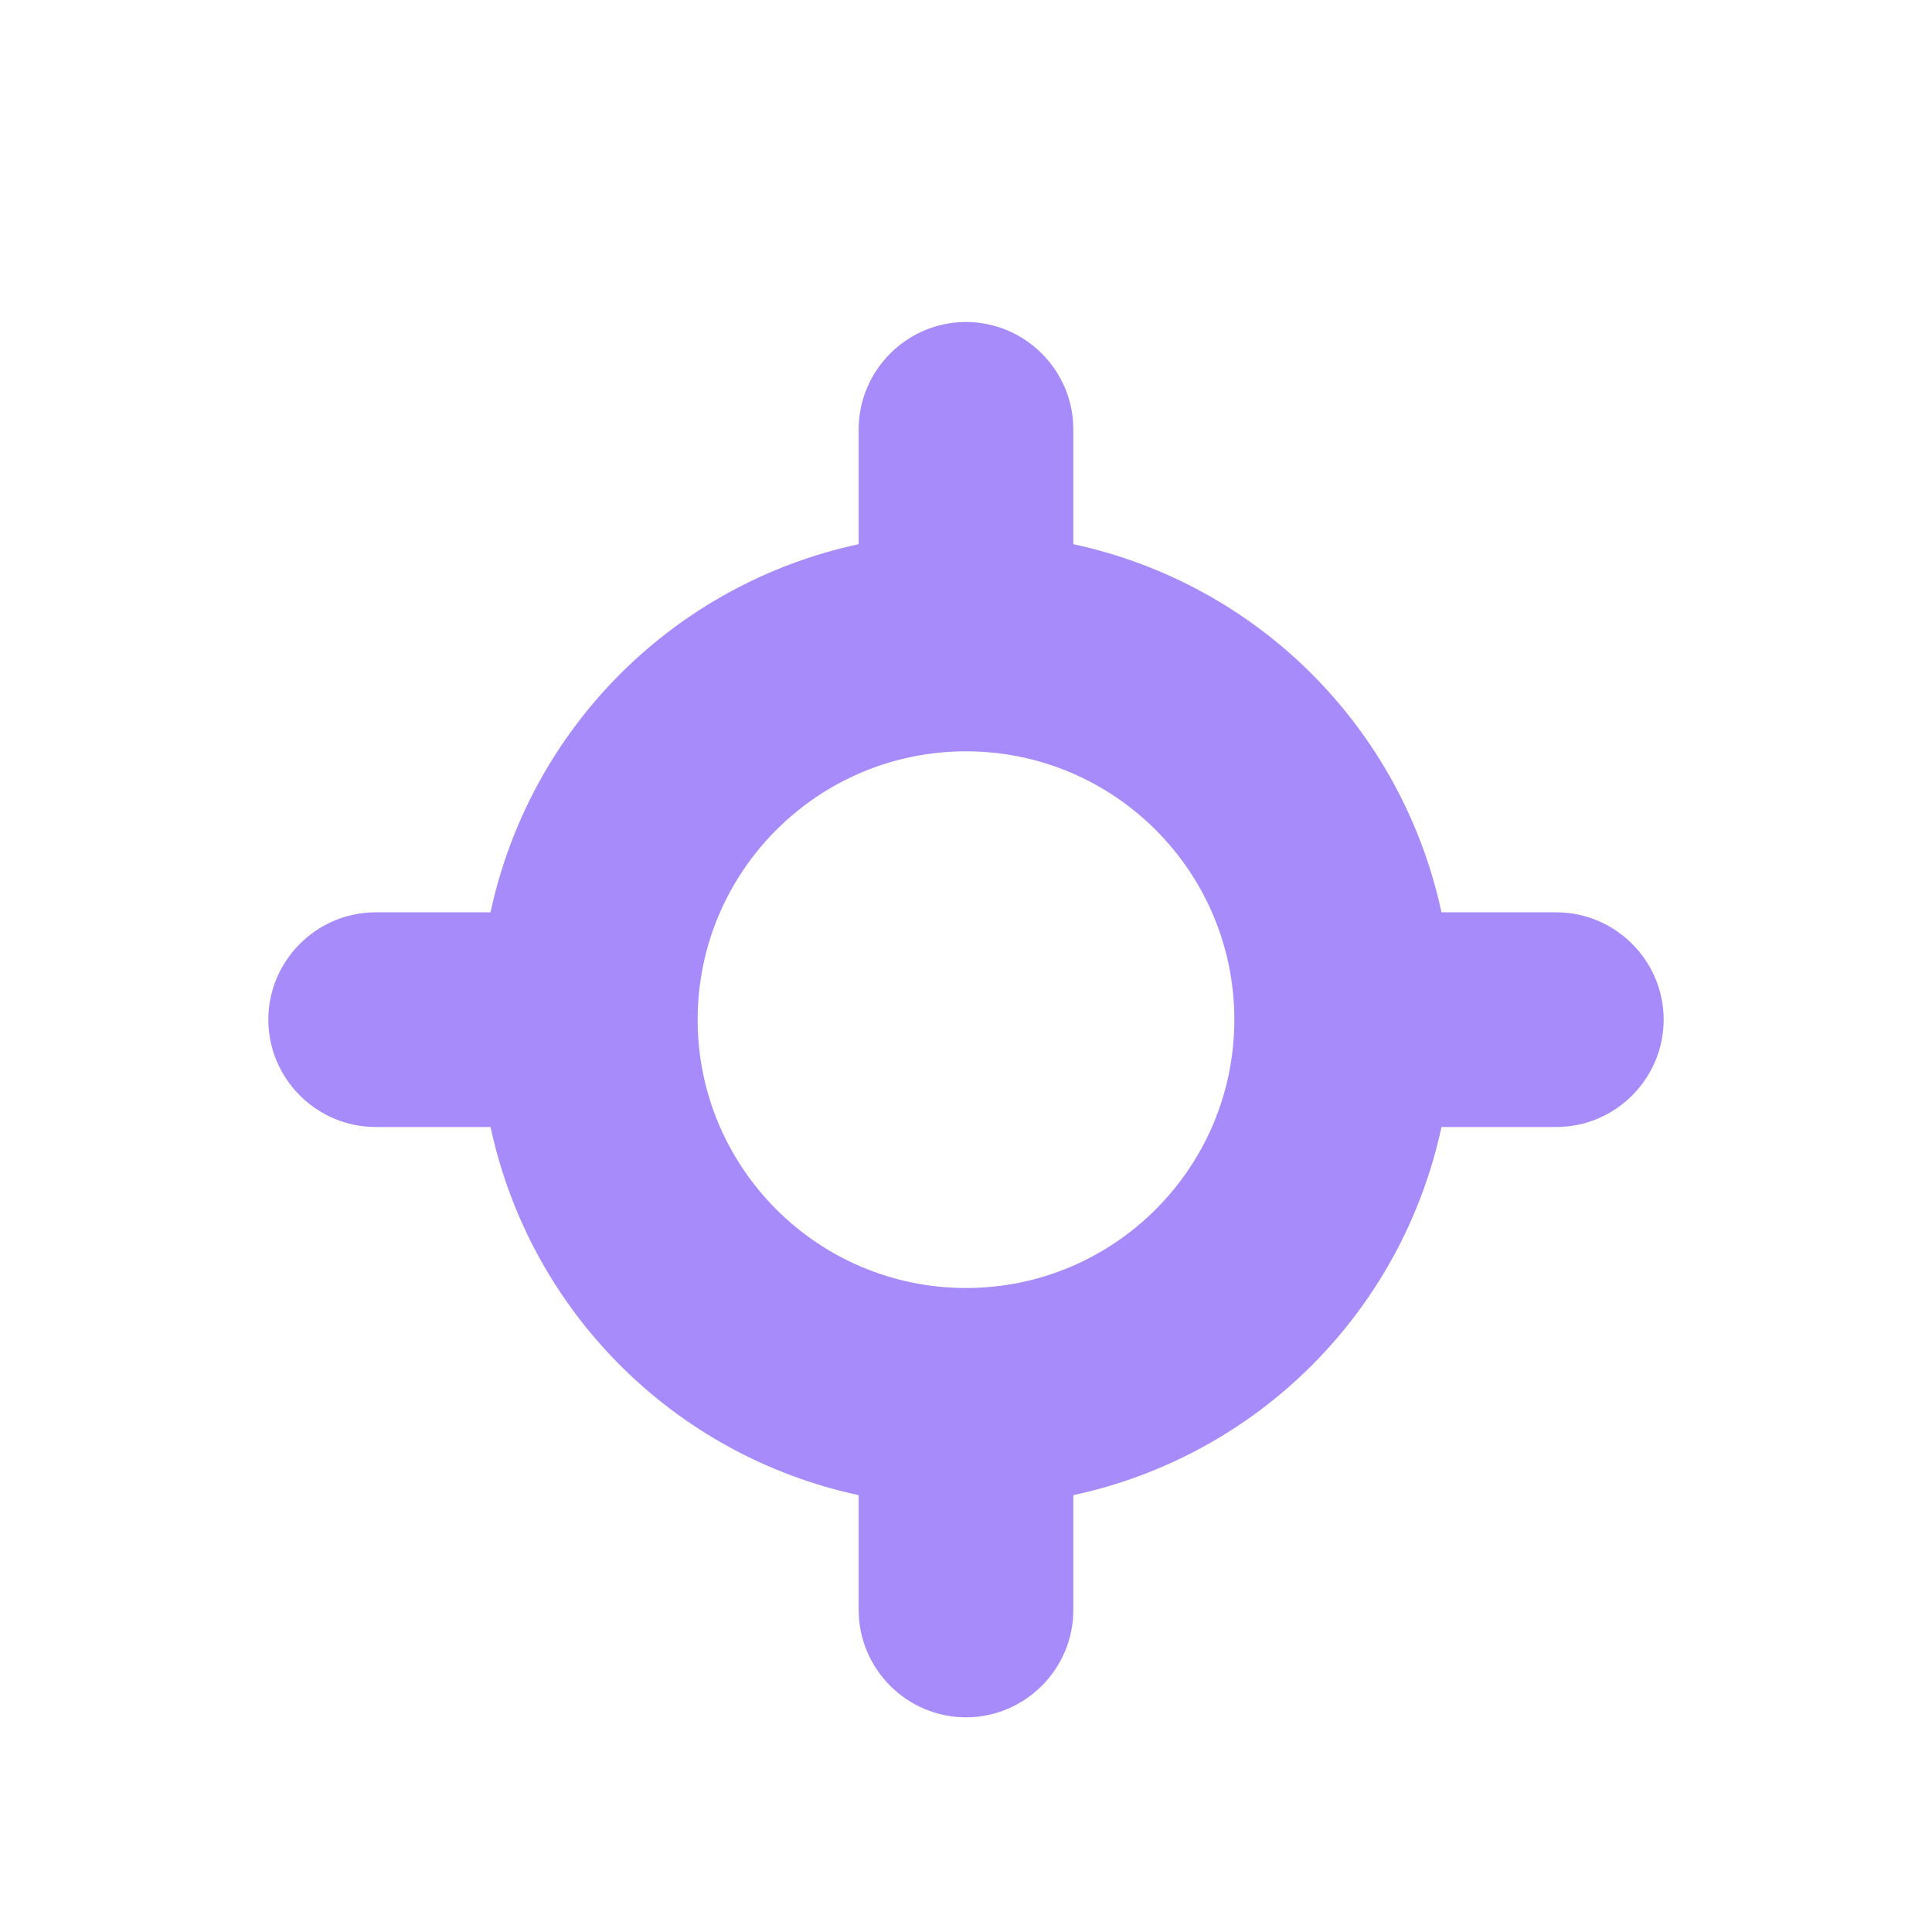
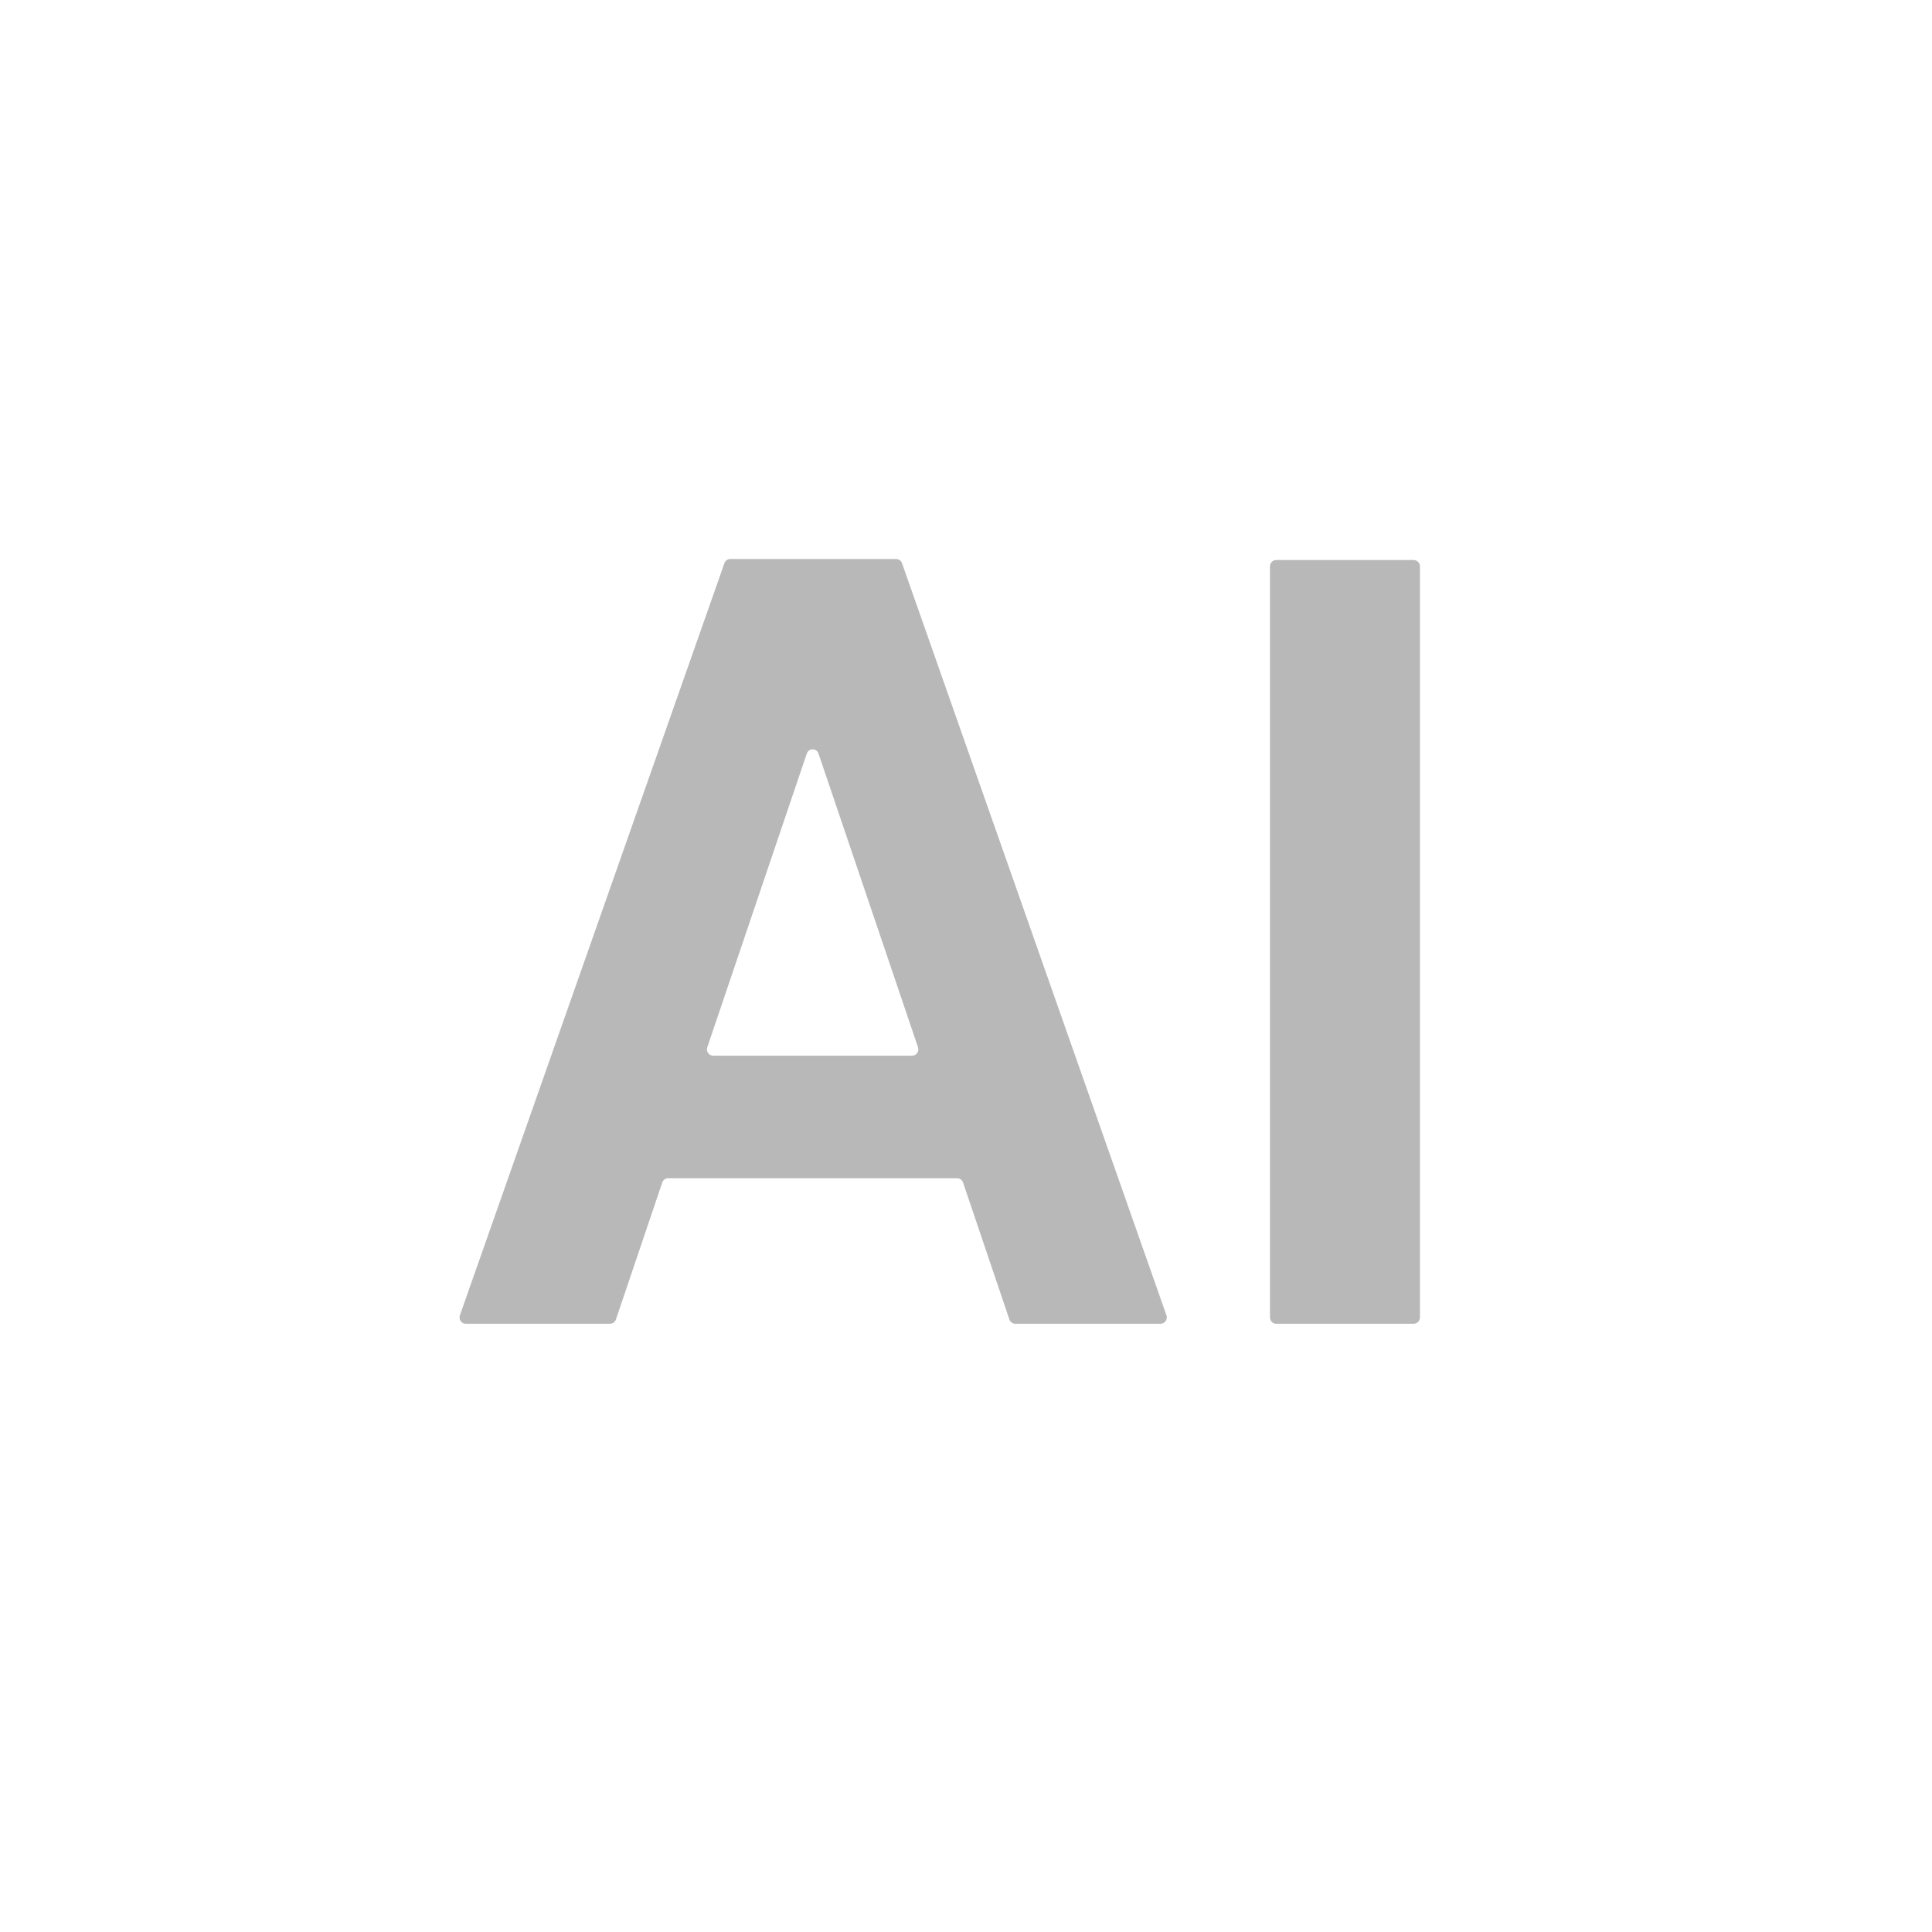
- <svg xmlns="http://www.w3.org/2000/svg" width="18" height="18" viewBox="0 0 18 18" fill="none">
-   <path d="M9 3C9.55 3 10 3.45 10 4V5.07C11.72 5.44 13.06 6.78 13.43 8.5H14.5C15.05 8.5 15.5 8.95 15.5 9.5C15.5 10.05 15.05 10.5 14.5 10.5H13.43C13.06 12.22 11.72 13.56 10 13.93V15C10 15.55 9.55 16 9 16C8.45 16 8 15.55 8 15V13.93C6.28 13.56 4.94 12.22 4.57 10.5H3.5C2.95 10.5 2.5 10.05 2.5 9.5C2.5 8.95 2.95 8.5 3.5 8.5H4.57C4.94 6.78 6.28 5.44 8 5.07V4C8 3.45 8.45 3 9 3ZM9 7C7.62 7 6.5 8.12 6.5 9.5C6.5 10.88 7.62 12 9 12C10.38 12 11.5 10.88 11.5 9.5C11.5 8.12 10.38 7 9 7Z" fill="#A78BFA" />
+ <svg xmlns="http://www.w3.org/2000/svg" width="24" height="24" viewBox="0 0 24 24" fill="none">
+   <path d="M11.963 14.689C11.952 14.657 11.923 14.636 11.89 14.636H8.3C8.267 14.636 8.238 14.657 8.227 14.689L7.651 16.391C7.64 16.422 7.611 16.444 7.577 16.444H5.786C5.732 16.444 5.695 16.39 5.713 16.339L8.999 6.996C9.01 6.965 9.039 6.944 9.072 6.944H11.132C11.164 6.944 11.194 6.965 11.205 6.996L14.49 16.339C14.508 16.39 14.471 16.444 14.417 16.444H12.613C12.579 16.444 12.55 16.422 12.539 16.391L11.963 14.689ZM11.331 13.114C11.384 13.114 11.421 13.061 11.404 13.01L10.168 9.362C10.144 9.291 10.046 9.291 10.022 9.362L8.786 13.01C8.769 13.061 8.806 13.114 8.859 13.114H11.331Z" fill="#B8B8B8" />
+   <path d="M17.561 6.957C17.604 6.957 17.639 6.993 17.639 7.036V16.365C17.639 16.409 17.604 16.444 17.561 16.444H15.853C15.81 16.444 15.776 16.409 15.776 16.365V7.036C15.776 6.993 15.81 6.957 15.853 6.957H17.561Z" fill="#B8B8B8" />
</svg>
